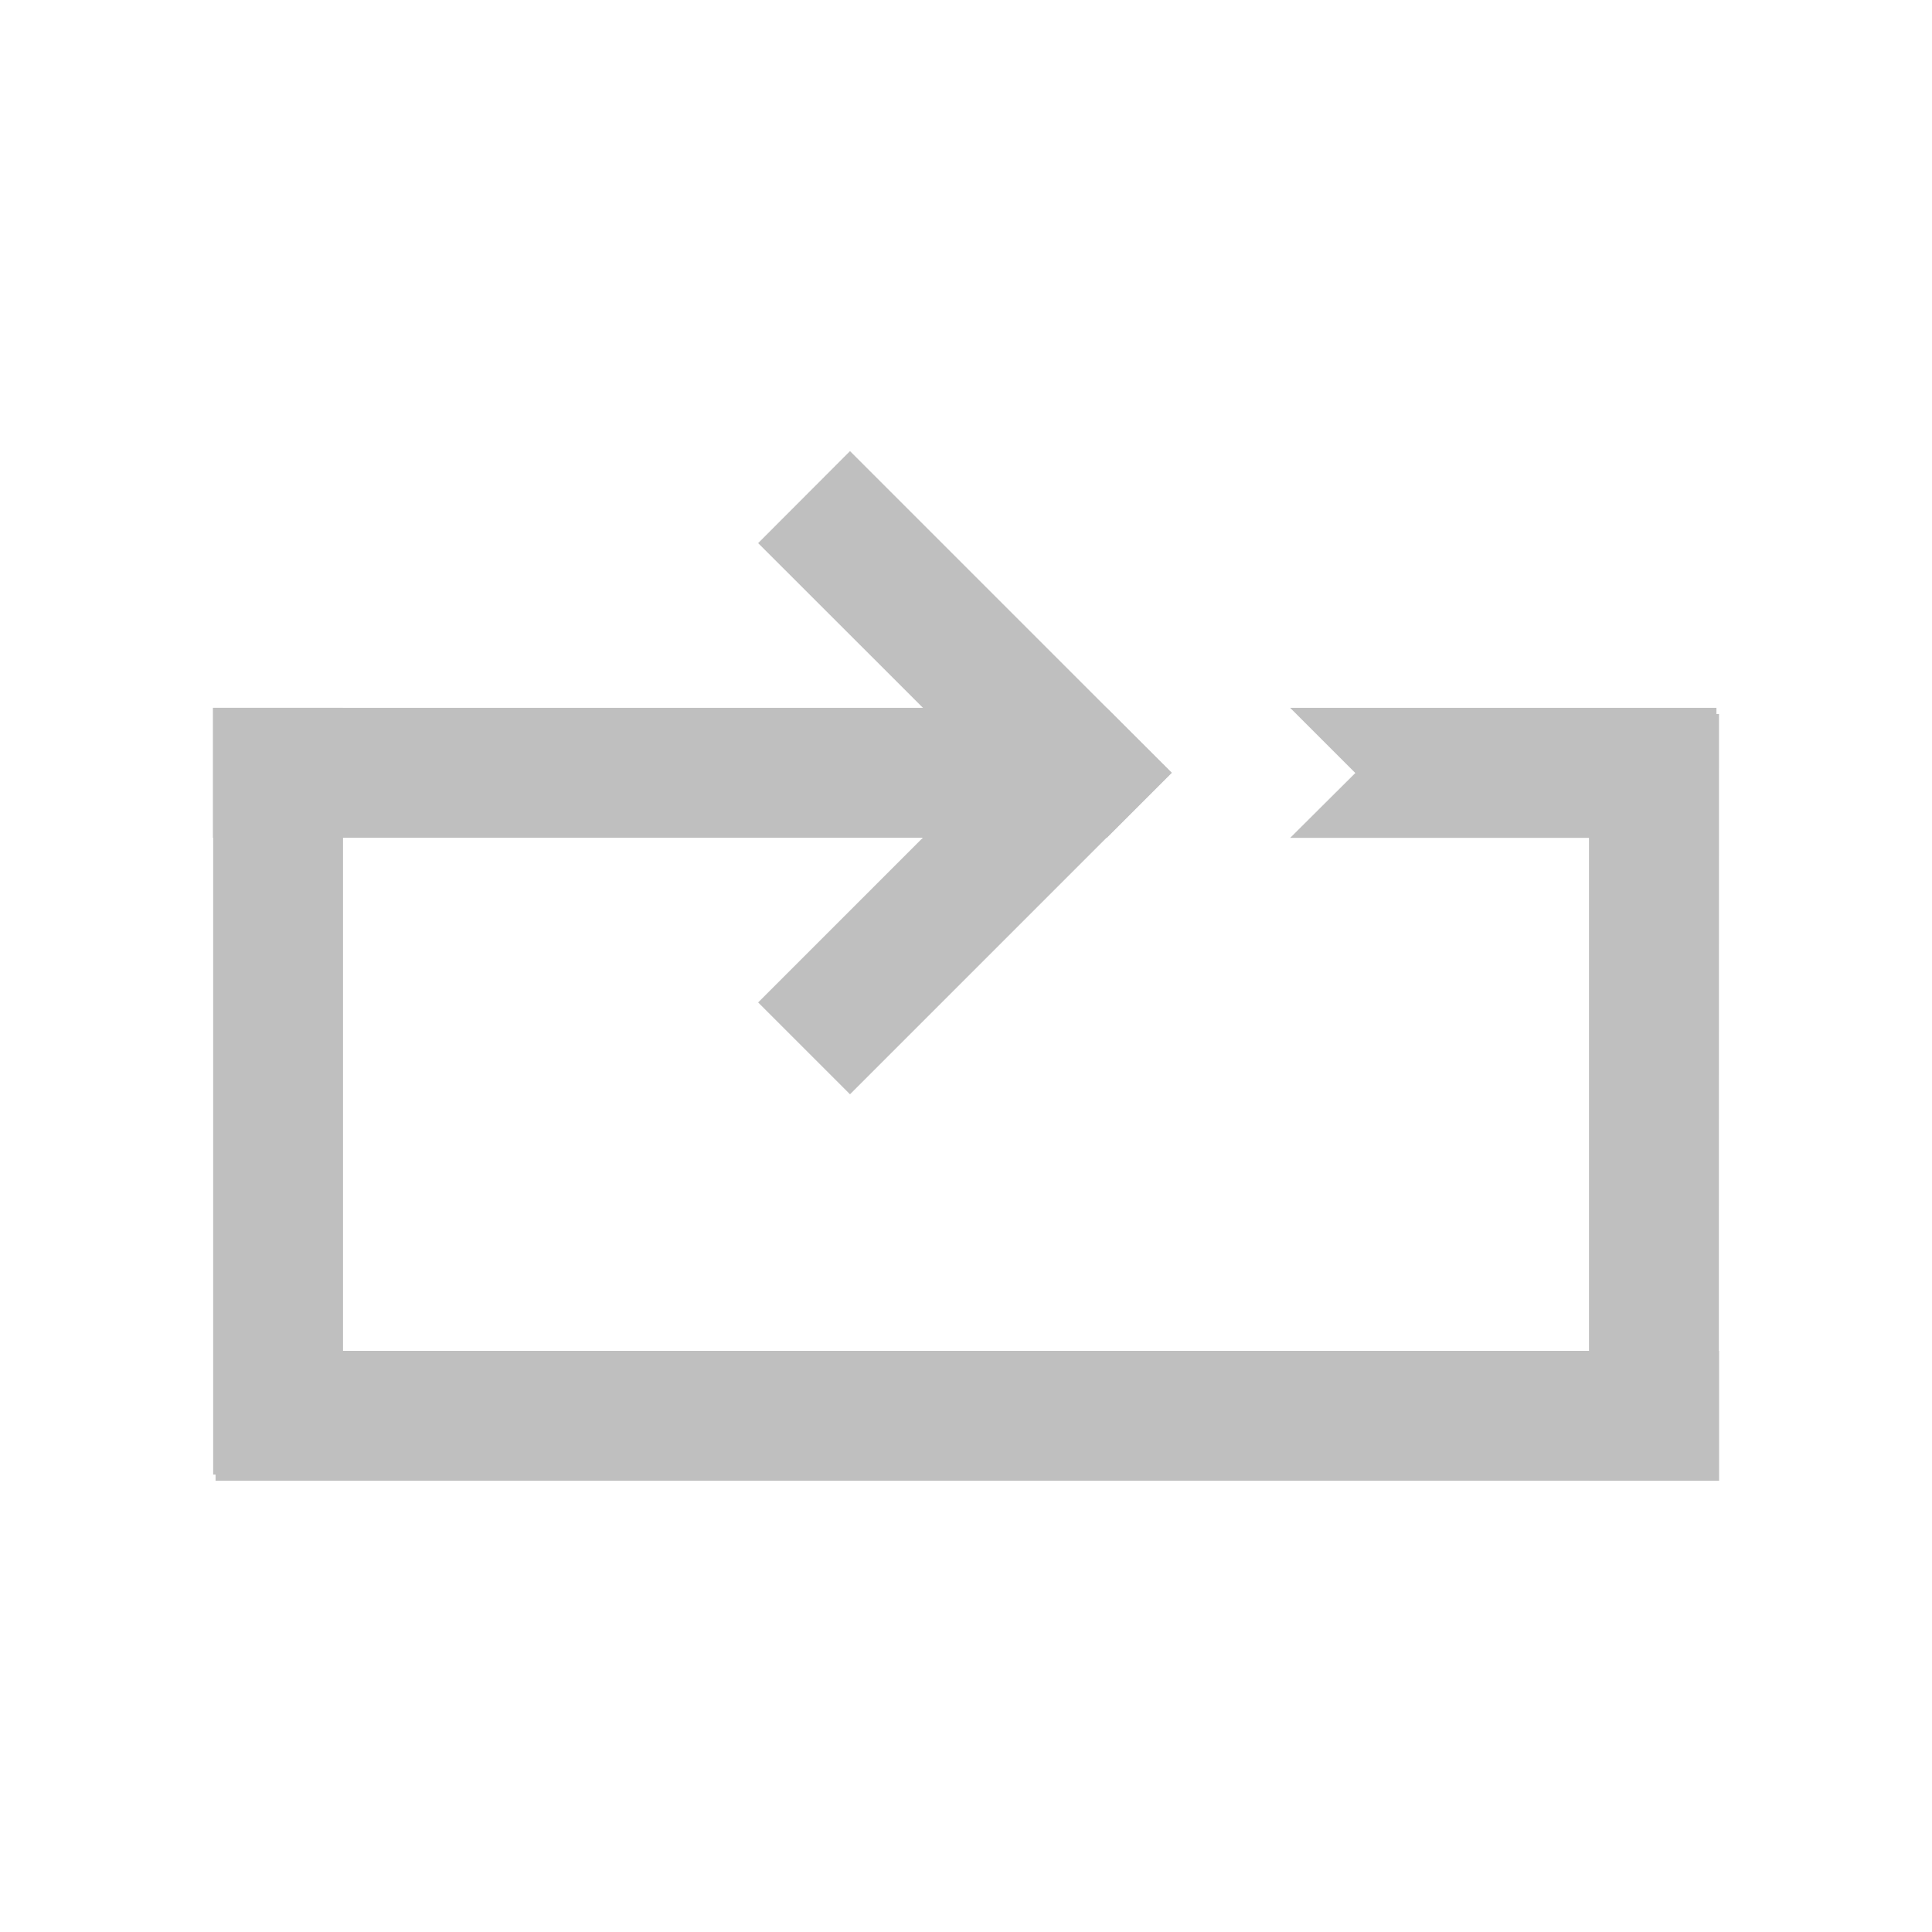
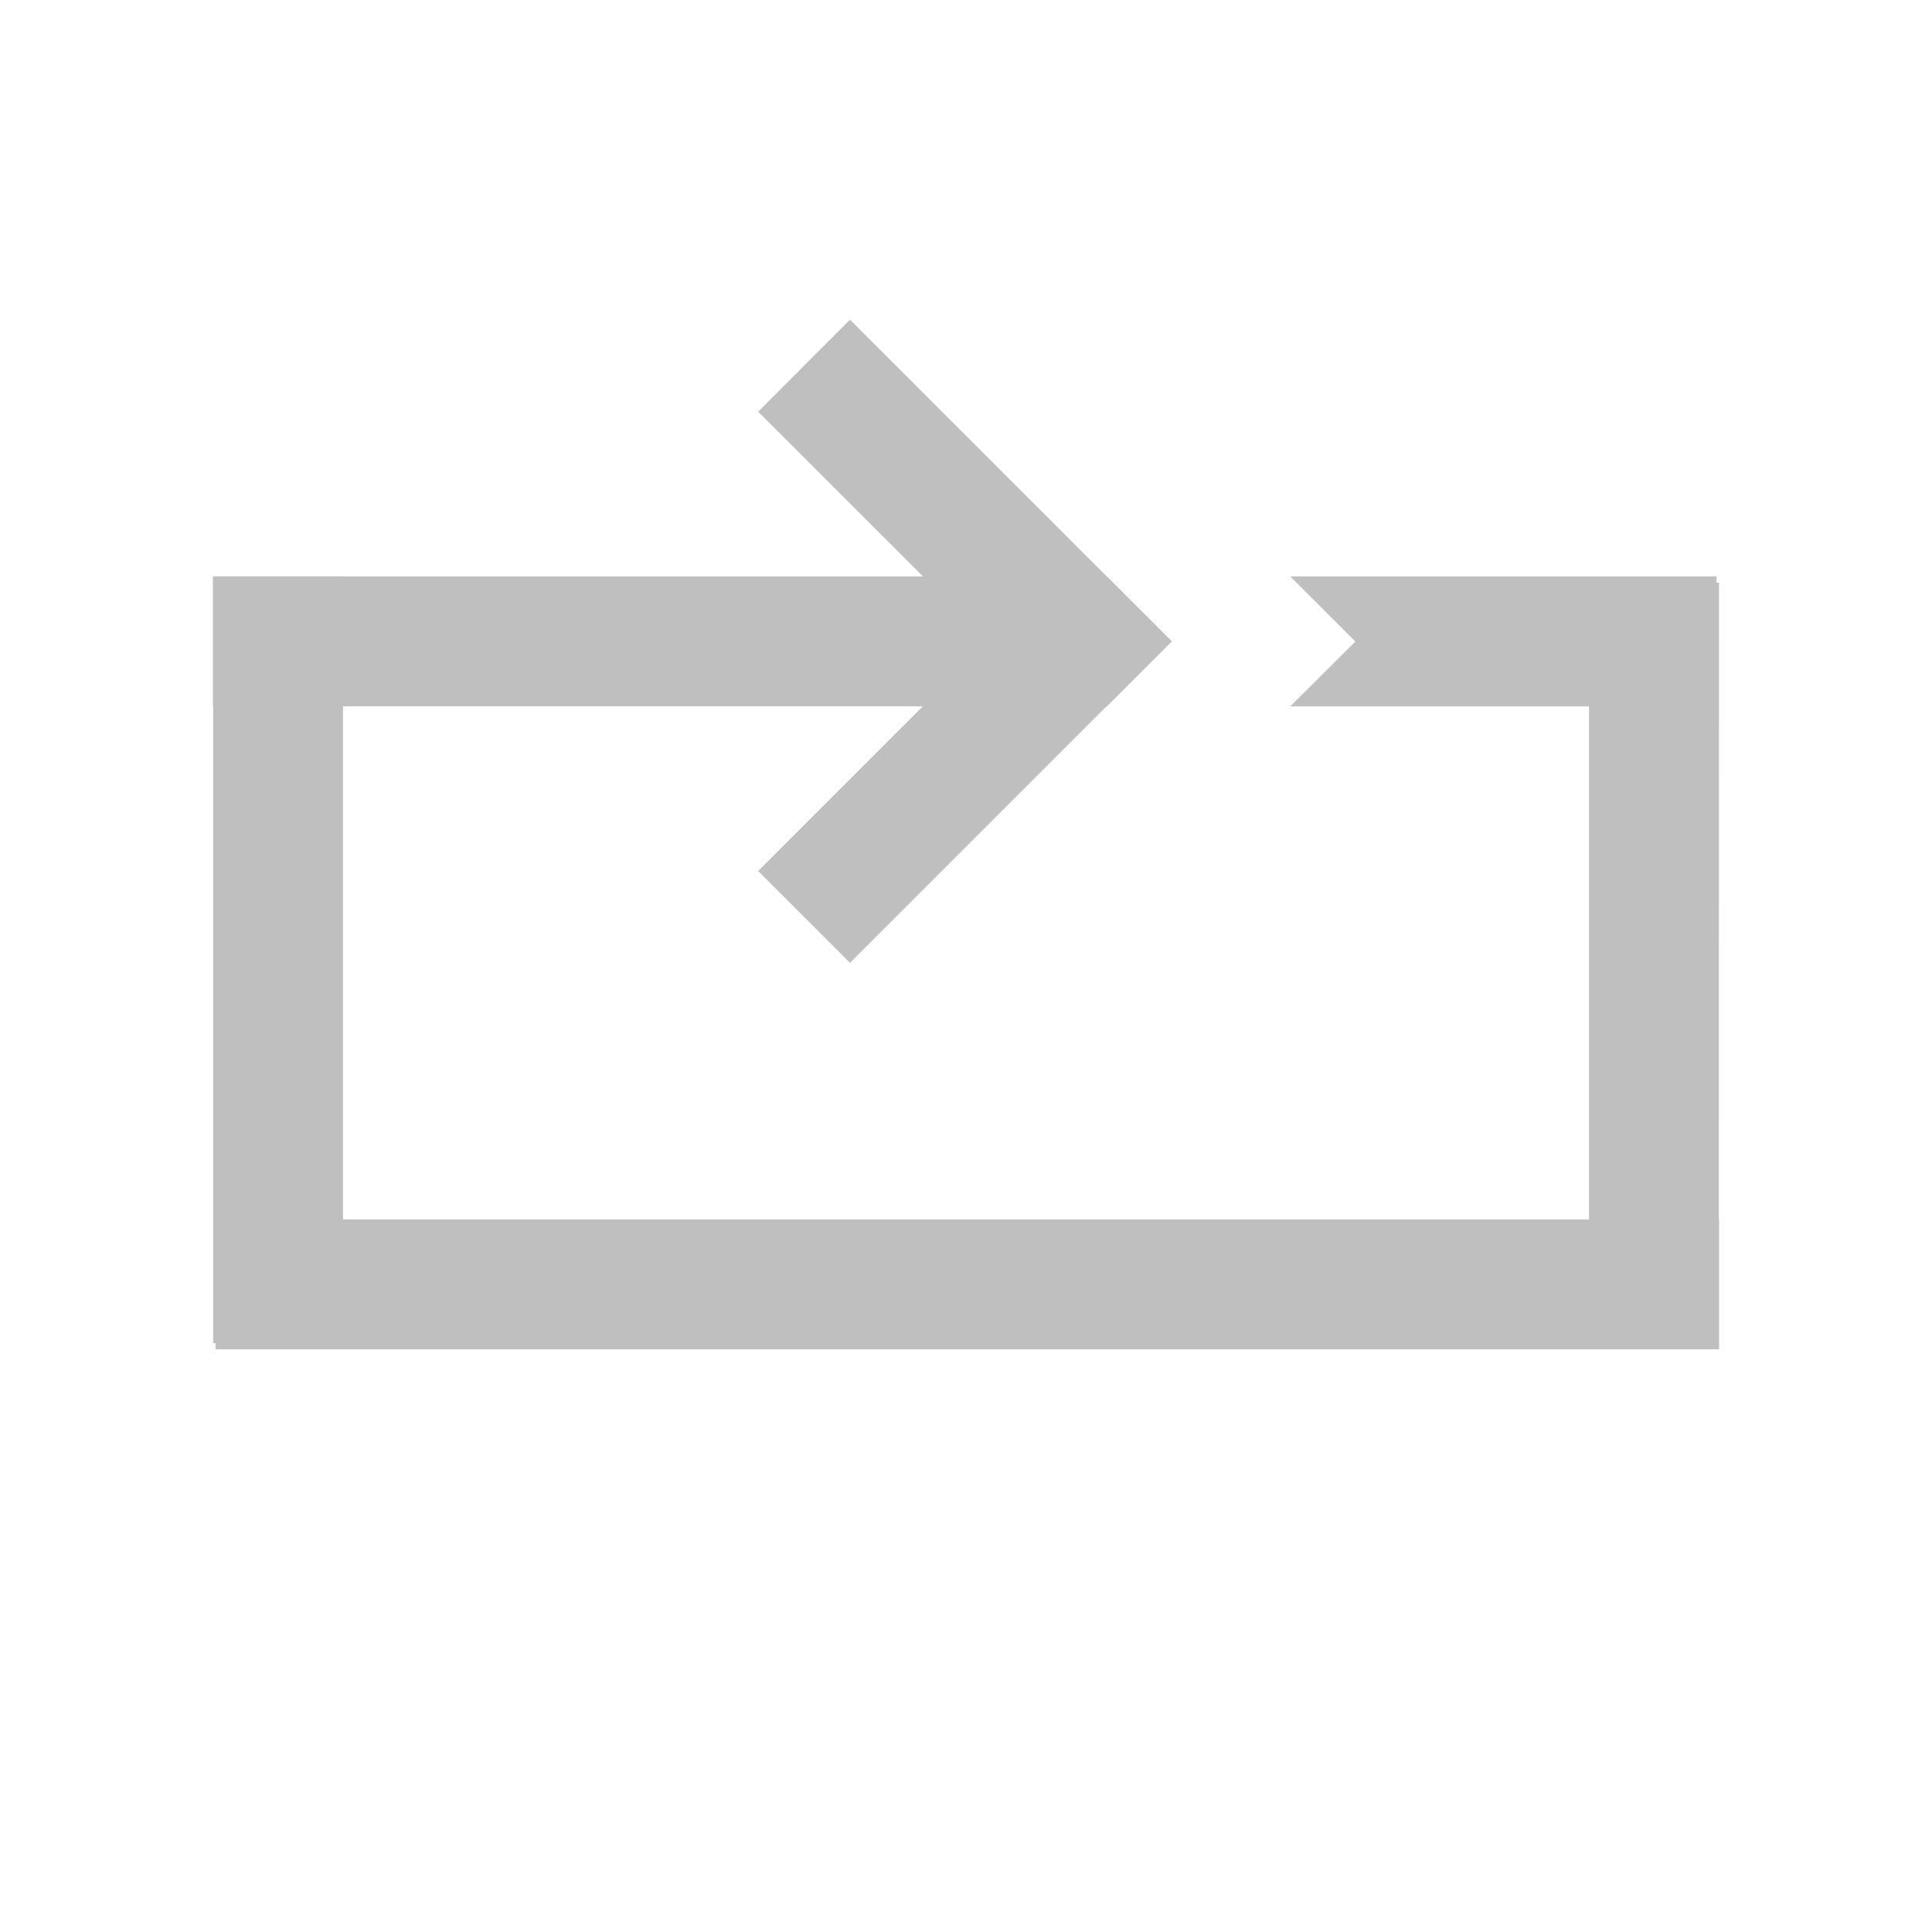
<svg xmlns="http://www.w3.org/2000/svg" height="16" width="16" version="1.1" id="svg4">
  <defs id="defs8">
    <clipPath clipPathUnits="userSpaceOnUse" id="clipPath827">
      <rect style="opacity:1;fill:#808080;fill-opacity:1;stroke:none;stroke-width:0.2;stroke-miterlimit:4;stroke-dasharray:none;stroke-opacity:1" id="rect829" width="3.368" height="3.176" x="-6.568" y="31.7" ry="0.508" />
    </clipPath>
    <clipPath clipPathUnits="userSpaceOnUse" id="clipPath1109">
      <rect style="opacity:1;fill:#808080;fill-opacity:1;stroke:none;stroke-width:0.2;stroke-miterlimit:4;stroke-dasharray:none;stroke-opacity:1" id="rect1111" width="3.955" height="3.595" x="27.828" y="1.51" ry="0.336" transform="rotate(90)" />
    </clipPath>
  </defs>
-   <g id="g825" transform="matrix(1.249207,0,0,1.249207,-1.354016,-0.9311616)" style="opacity:0.5">
+   <g id="g825" transform="matrix(1.249207,0,0,1.249207,-1.354016,-2.019686)" style="opacity:0.5">
    <path id="rect816-3-7-5-6-7-2" d="M 12.48,9.701 V 10.562 H 5.361 l -2.848,-10e-7 3.3e-6,-0.861 h 2.848 z" style="opacity:1;fill:#808080;fill-opacity:1;stroke:none;stroke-width:0.829;stroke-linecap:butt;stroke-linejoin:bevel;stroke-miterlimit:4;stroke-dasharray:none;stroke-opacity:1;paint-order:fill markers stroke" />
    <path id="rect816-3-7-5-3-5" d="M 6.719,3.736 6.11,4.346 7.633,5.868 6.11,7.391 6.719,8 8.242,6.477 8.851,5.868 8.242,5.259 Z" style="opacity:1;fill:#808080;fill-opacity:1;stroke:none;stroke-width:0.456;stroke-linecap:butt;stroke-linejoin:bevel;stroke-miterlimit:4;stroke-dasharray:none;stroke-opacity:1;paint-order:fill markers stroke" />
    <path id="rect816-3-7-5-6-7-2-9" d="M 2.496,5.438 V 6.299 H 5.344 8.422 L 8.852,5.869 8.42,5.438 H 5.344 Z m 7.141,0 0.432,0.432 -0.432,0.43 H 12.463 V 5.438 Z" style="opacity:1;fill:#808080;fill-opacity:1;stroke:none;stroke-width:0.829;stroke-linecap:butt;stroke-linejoin:bevel;stroke-miterlimit:4;stroke-dasharray:none;stroke-opacity:1;paint-order:fill markers stroke" />
    <path id="rect816-3-7-5-6-7-2-9-3" d="M 3.358,5.438 H 2.497 v 3.631 l 10e-7,1.452 0.861,-2e-6 V 9.068 Z" style="opacity:1;fill:#808080;fill-opacity:1;stroke:none;stroke-width:0.592;stroke-linecap:butt;stroke-linejoin:bevel;stroke-miterlimit:4;stroke-dasharray:none;stroke-opacity:1;paint-order:fill markers stroke" />
    <path id="rect816-3-7-5-6-7-2-9-3-6" d="M 12.48,5.479 H 11.618 V 9.11 l 10e-7,1.452 0.861,-2e-6 V 9.11 Z" style="opacity:1;fill:#808080;fill-opacity:1;stroke:none;stroke-width:0.592;stroke-linecap:butt;stroke-linejoin:bevel;stroke-miterlimit:4;stroke-dasharray:none;stroke-opacity:1;paint-order:fill markers stroke" />
  </g>
</svg>
